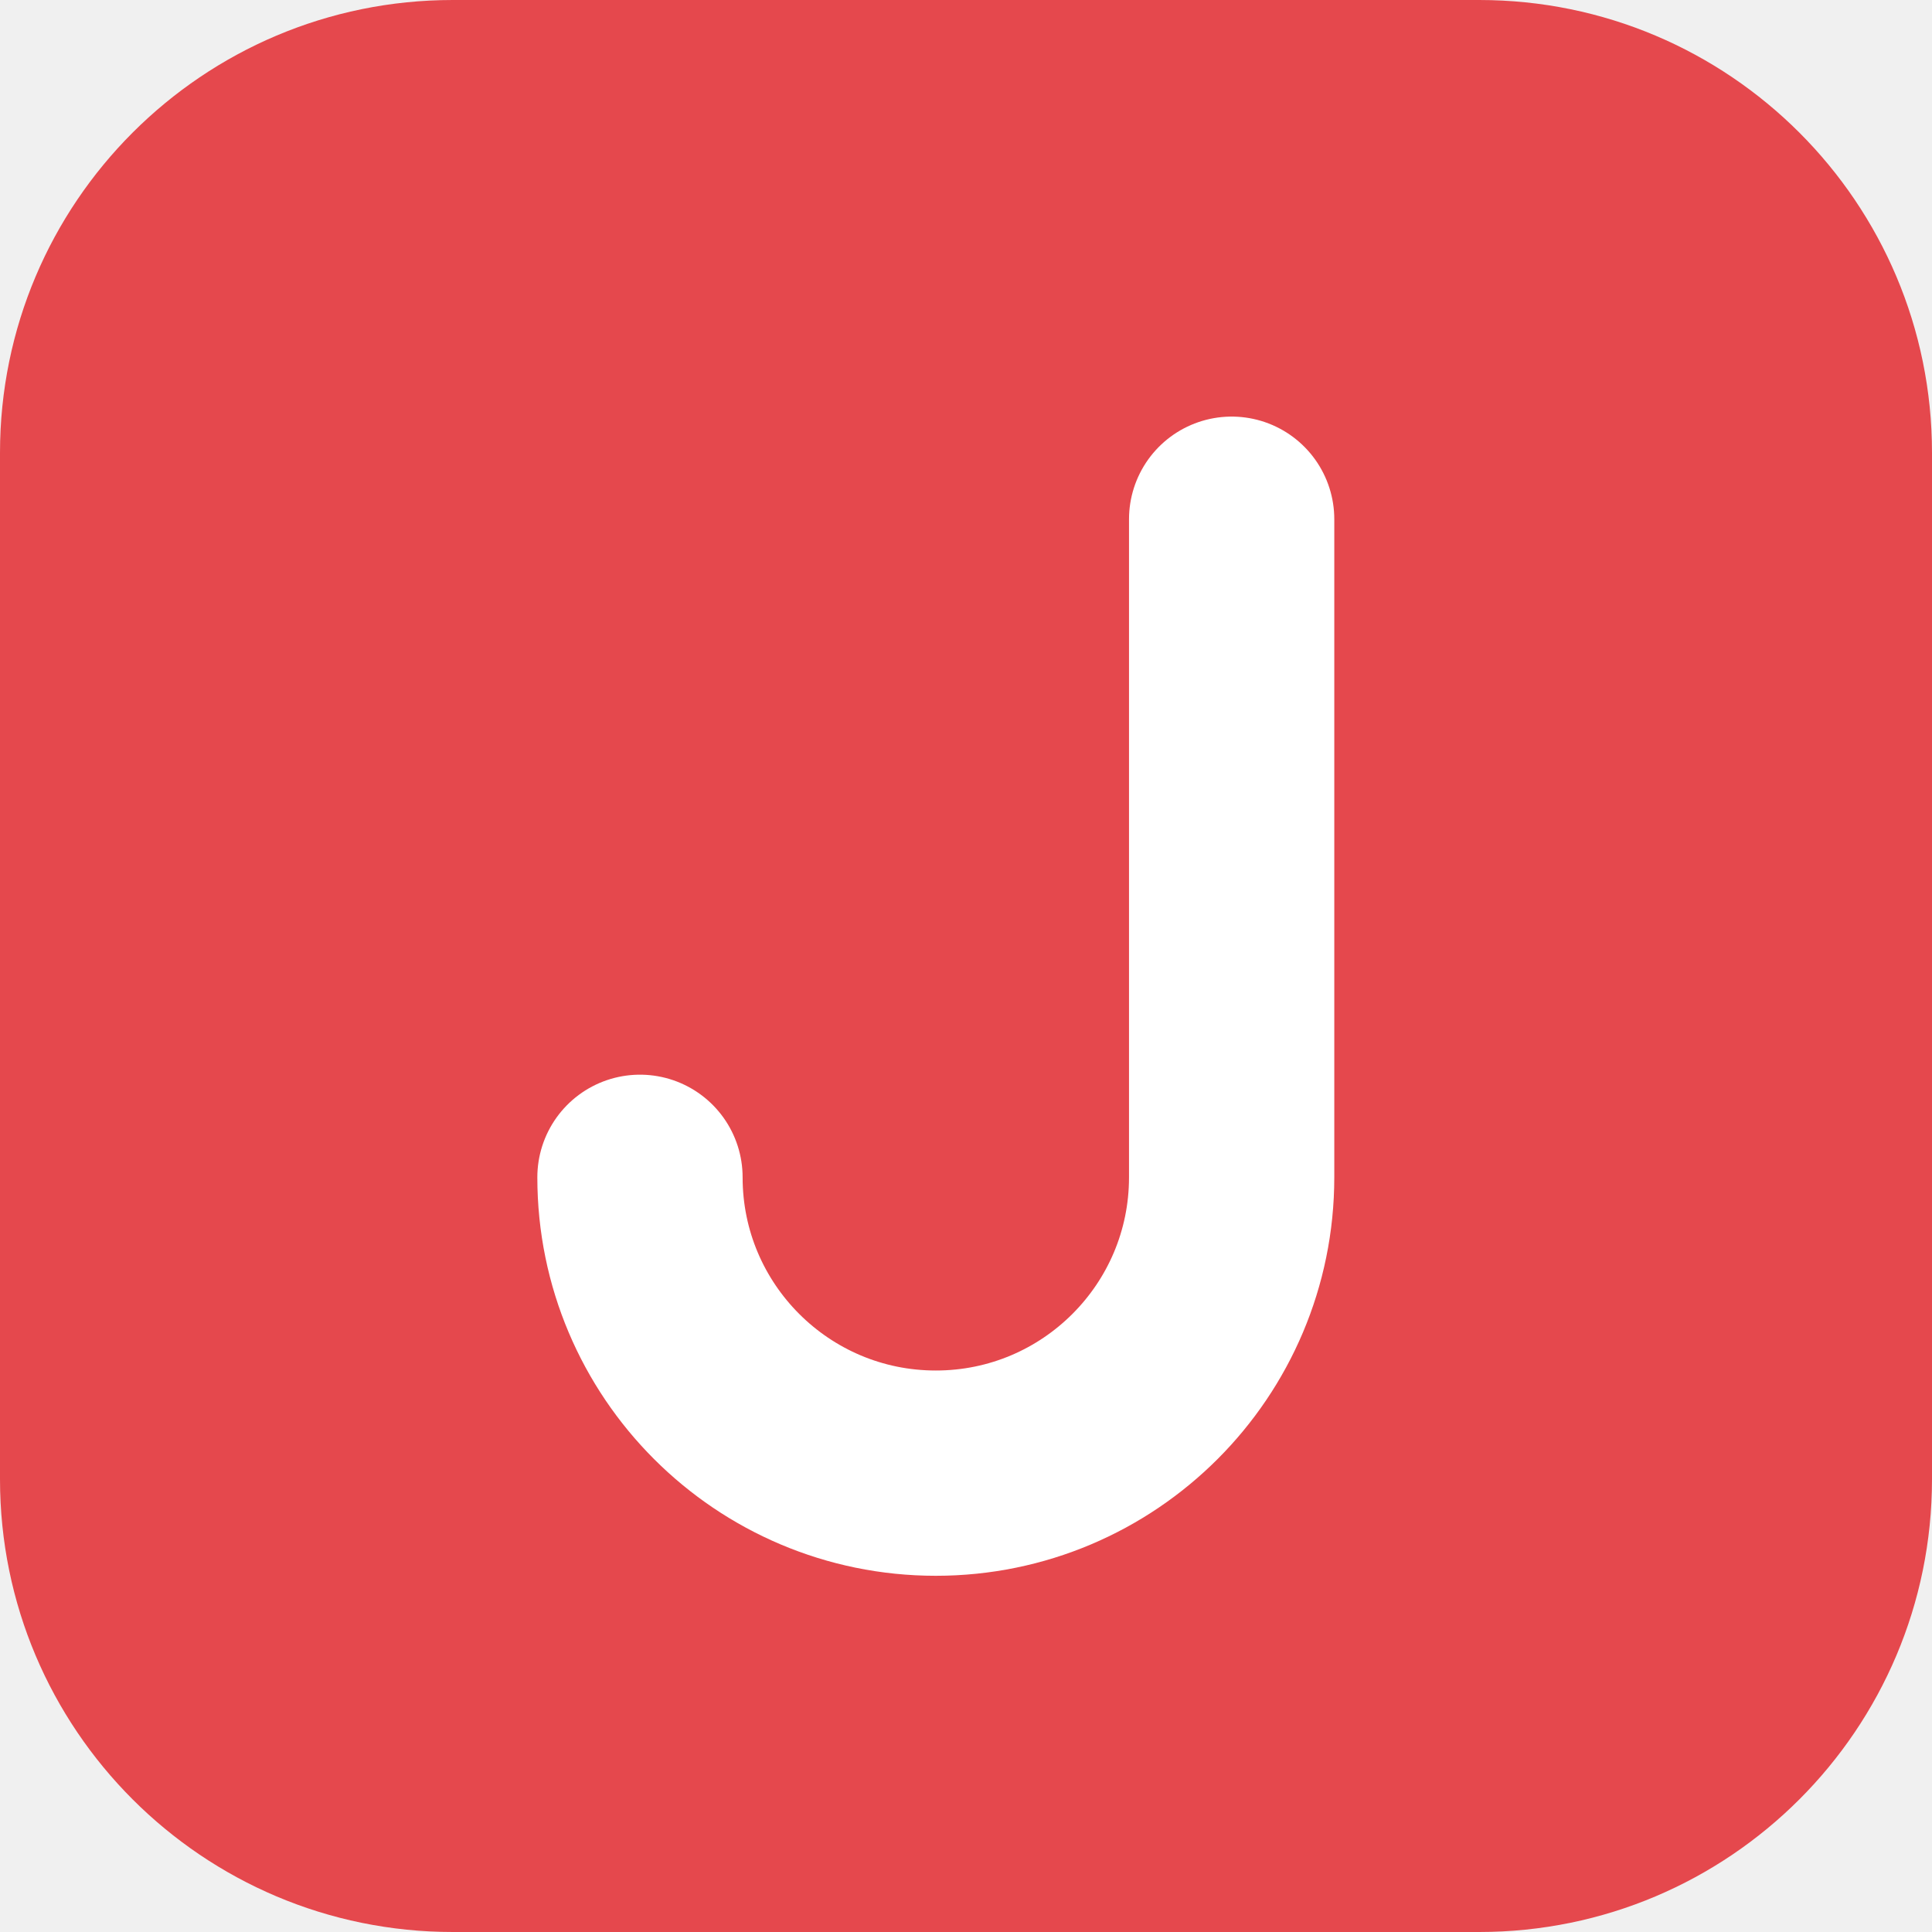
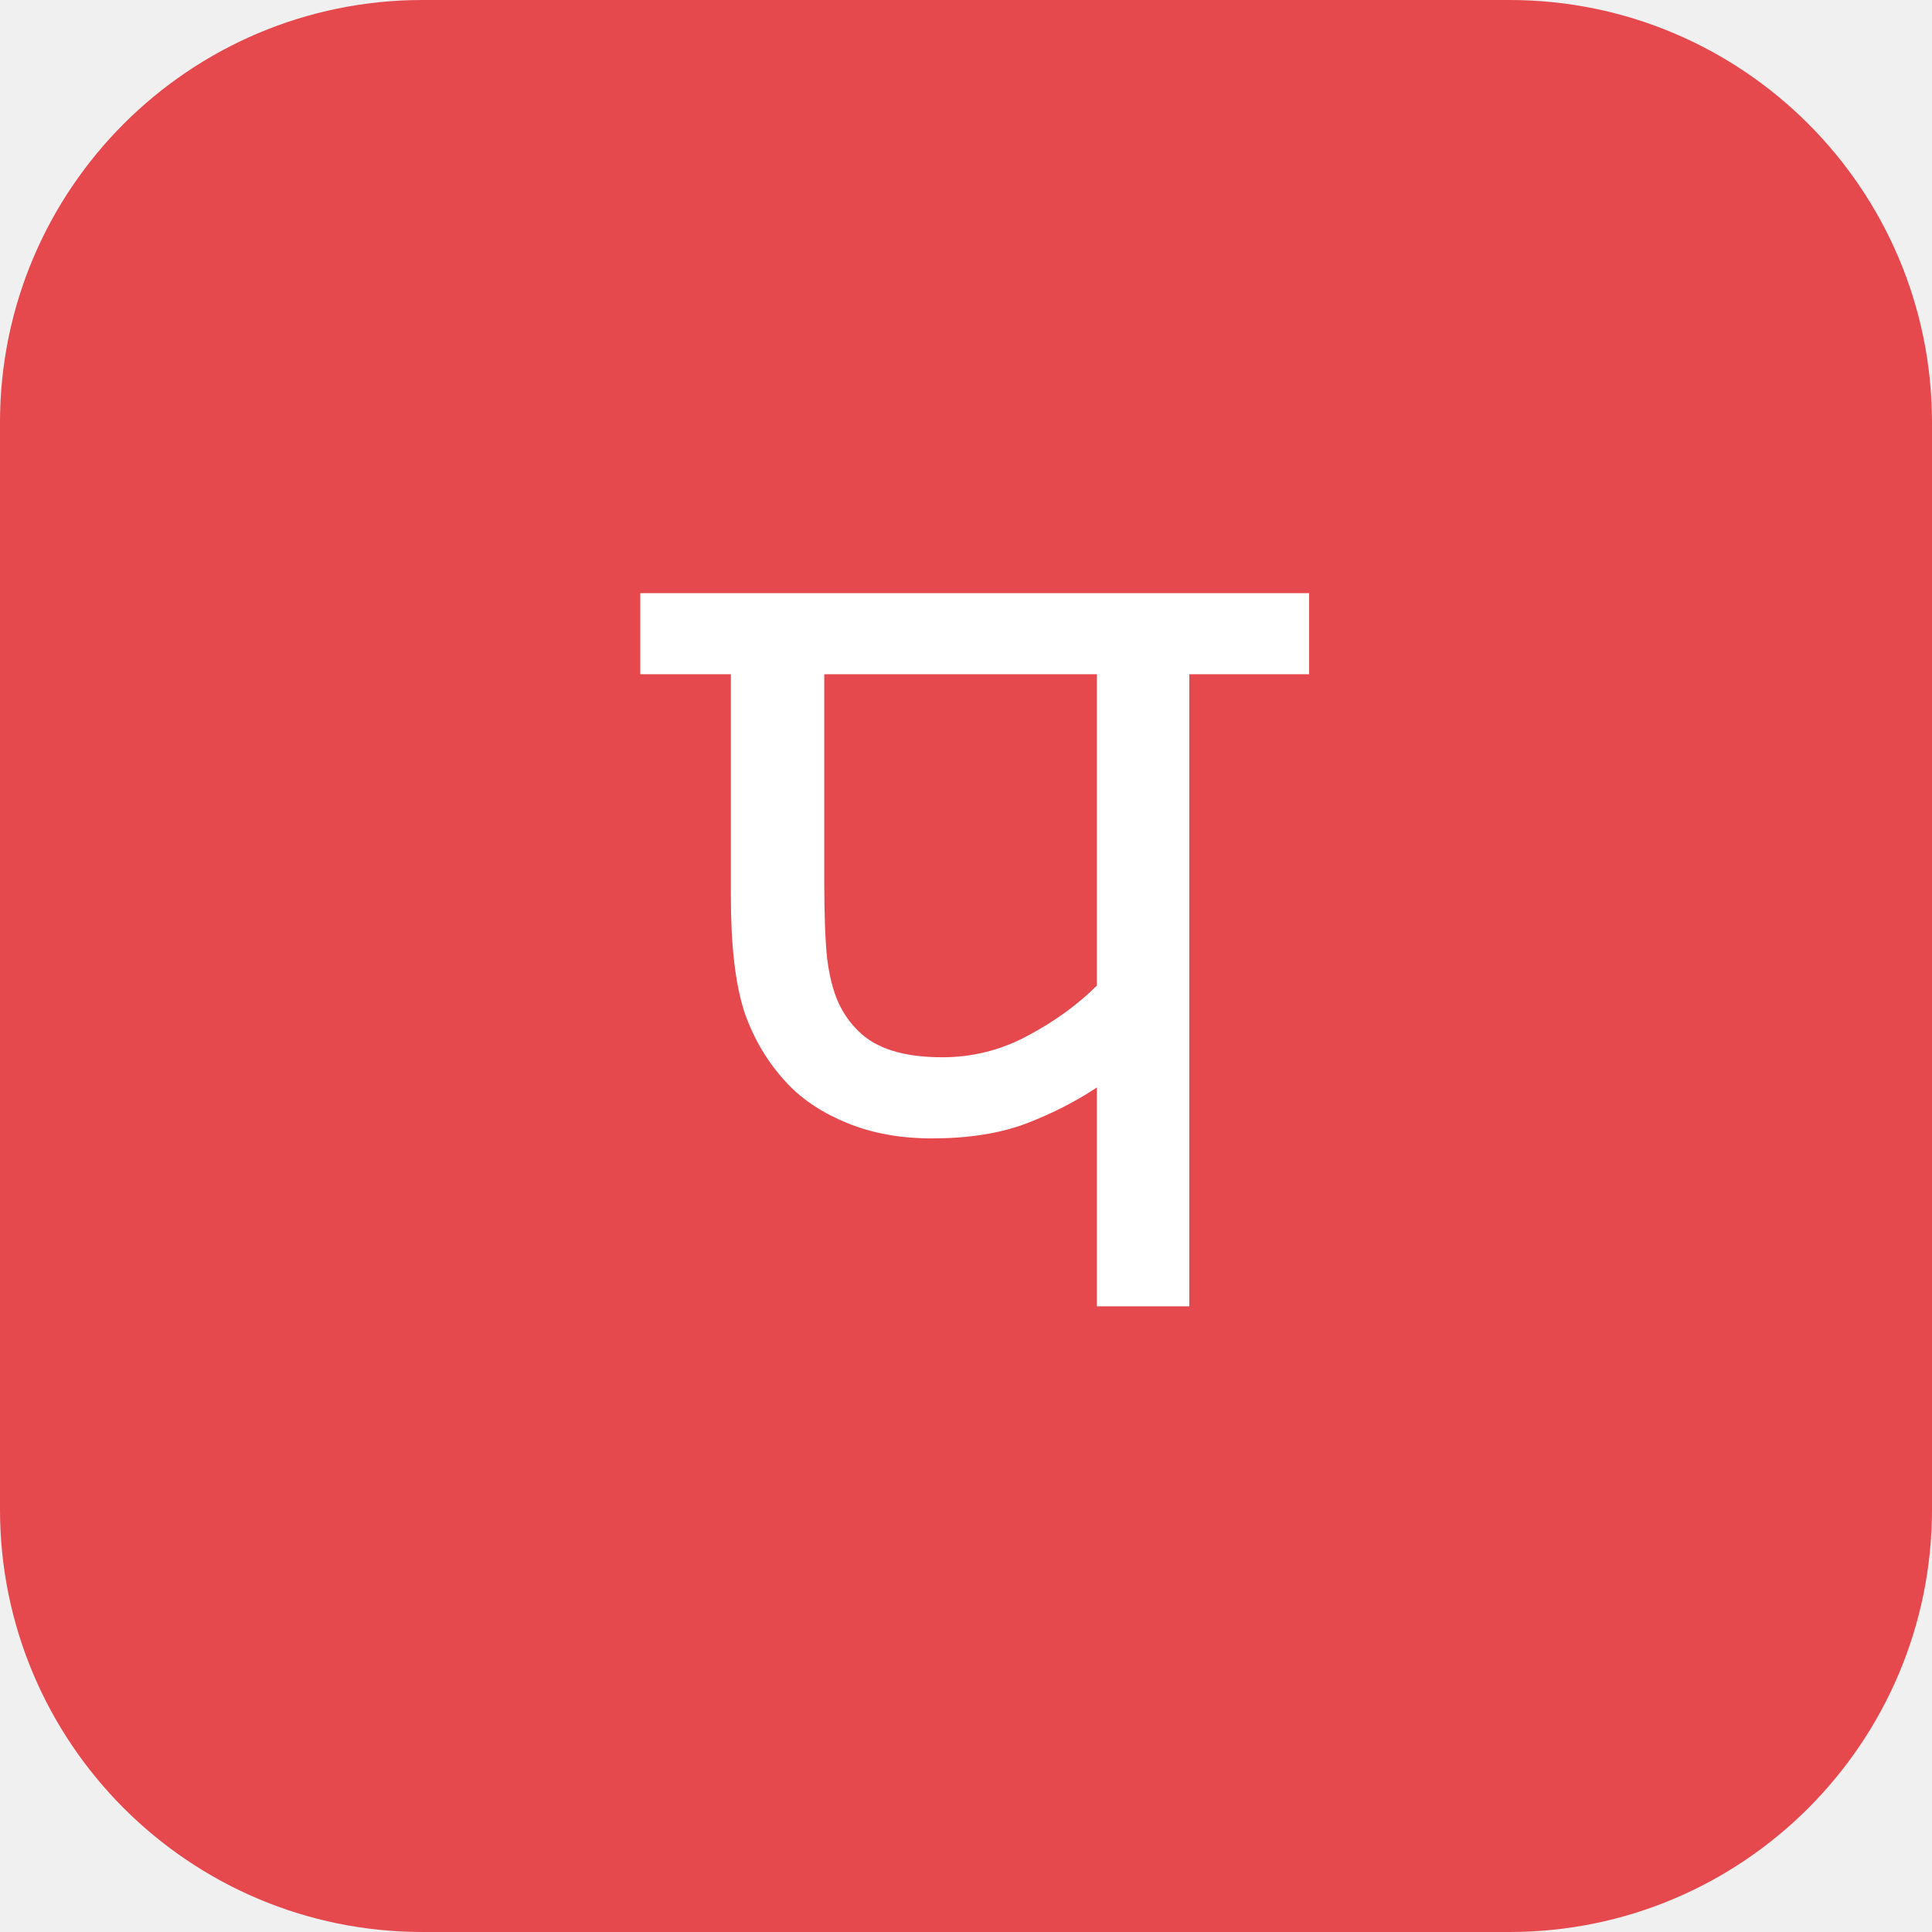
- <svg xmlns="http://www.w3.org/2000/svg" viewBox="0 0 32 32" role="img" aria-label="Jaynepal">
-   <rect width="32" height="32" rx="7.5" fill="#E5484D" />
-   <path d="M20.4 8.6v10.9a4.9 4.9 0 0 1-9.8 0" fill="none" stroke="#ffffff" stroke-width="3.4" stroke-linecap="round" />
+ <svg xmlns="http://www.w3.org/2000/svg" viewBox="0 0 32 32" role="img" aria-label="Puja Set Nepal">
+   <rect width="32" height="32" rx="7" fill="#E5484D" />
+   <text x="16" y="17" text-anchor="middle" dominant-baseline="central" font-family="Noto Sans Devanagari, Noto Sans, system-ui, sans-serif" font-size="19" font-weight="500" fill="#ffffff">प</text>
</svg>
